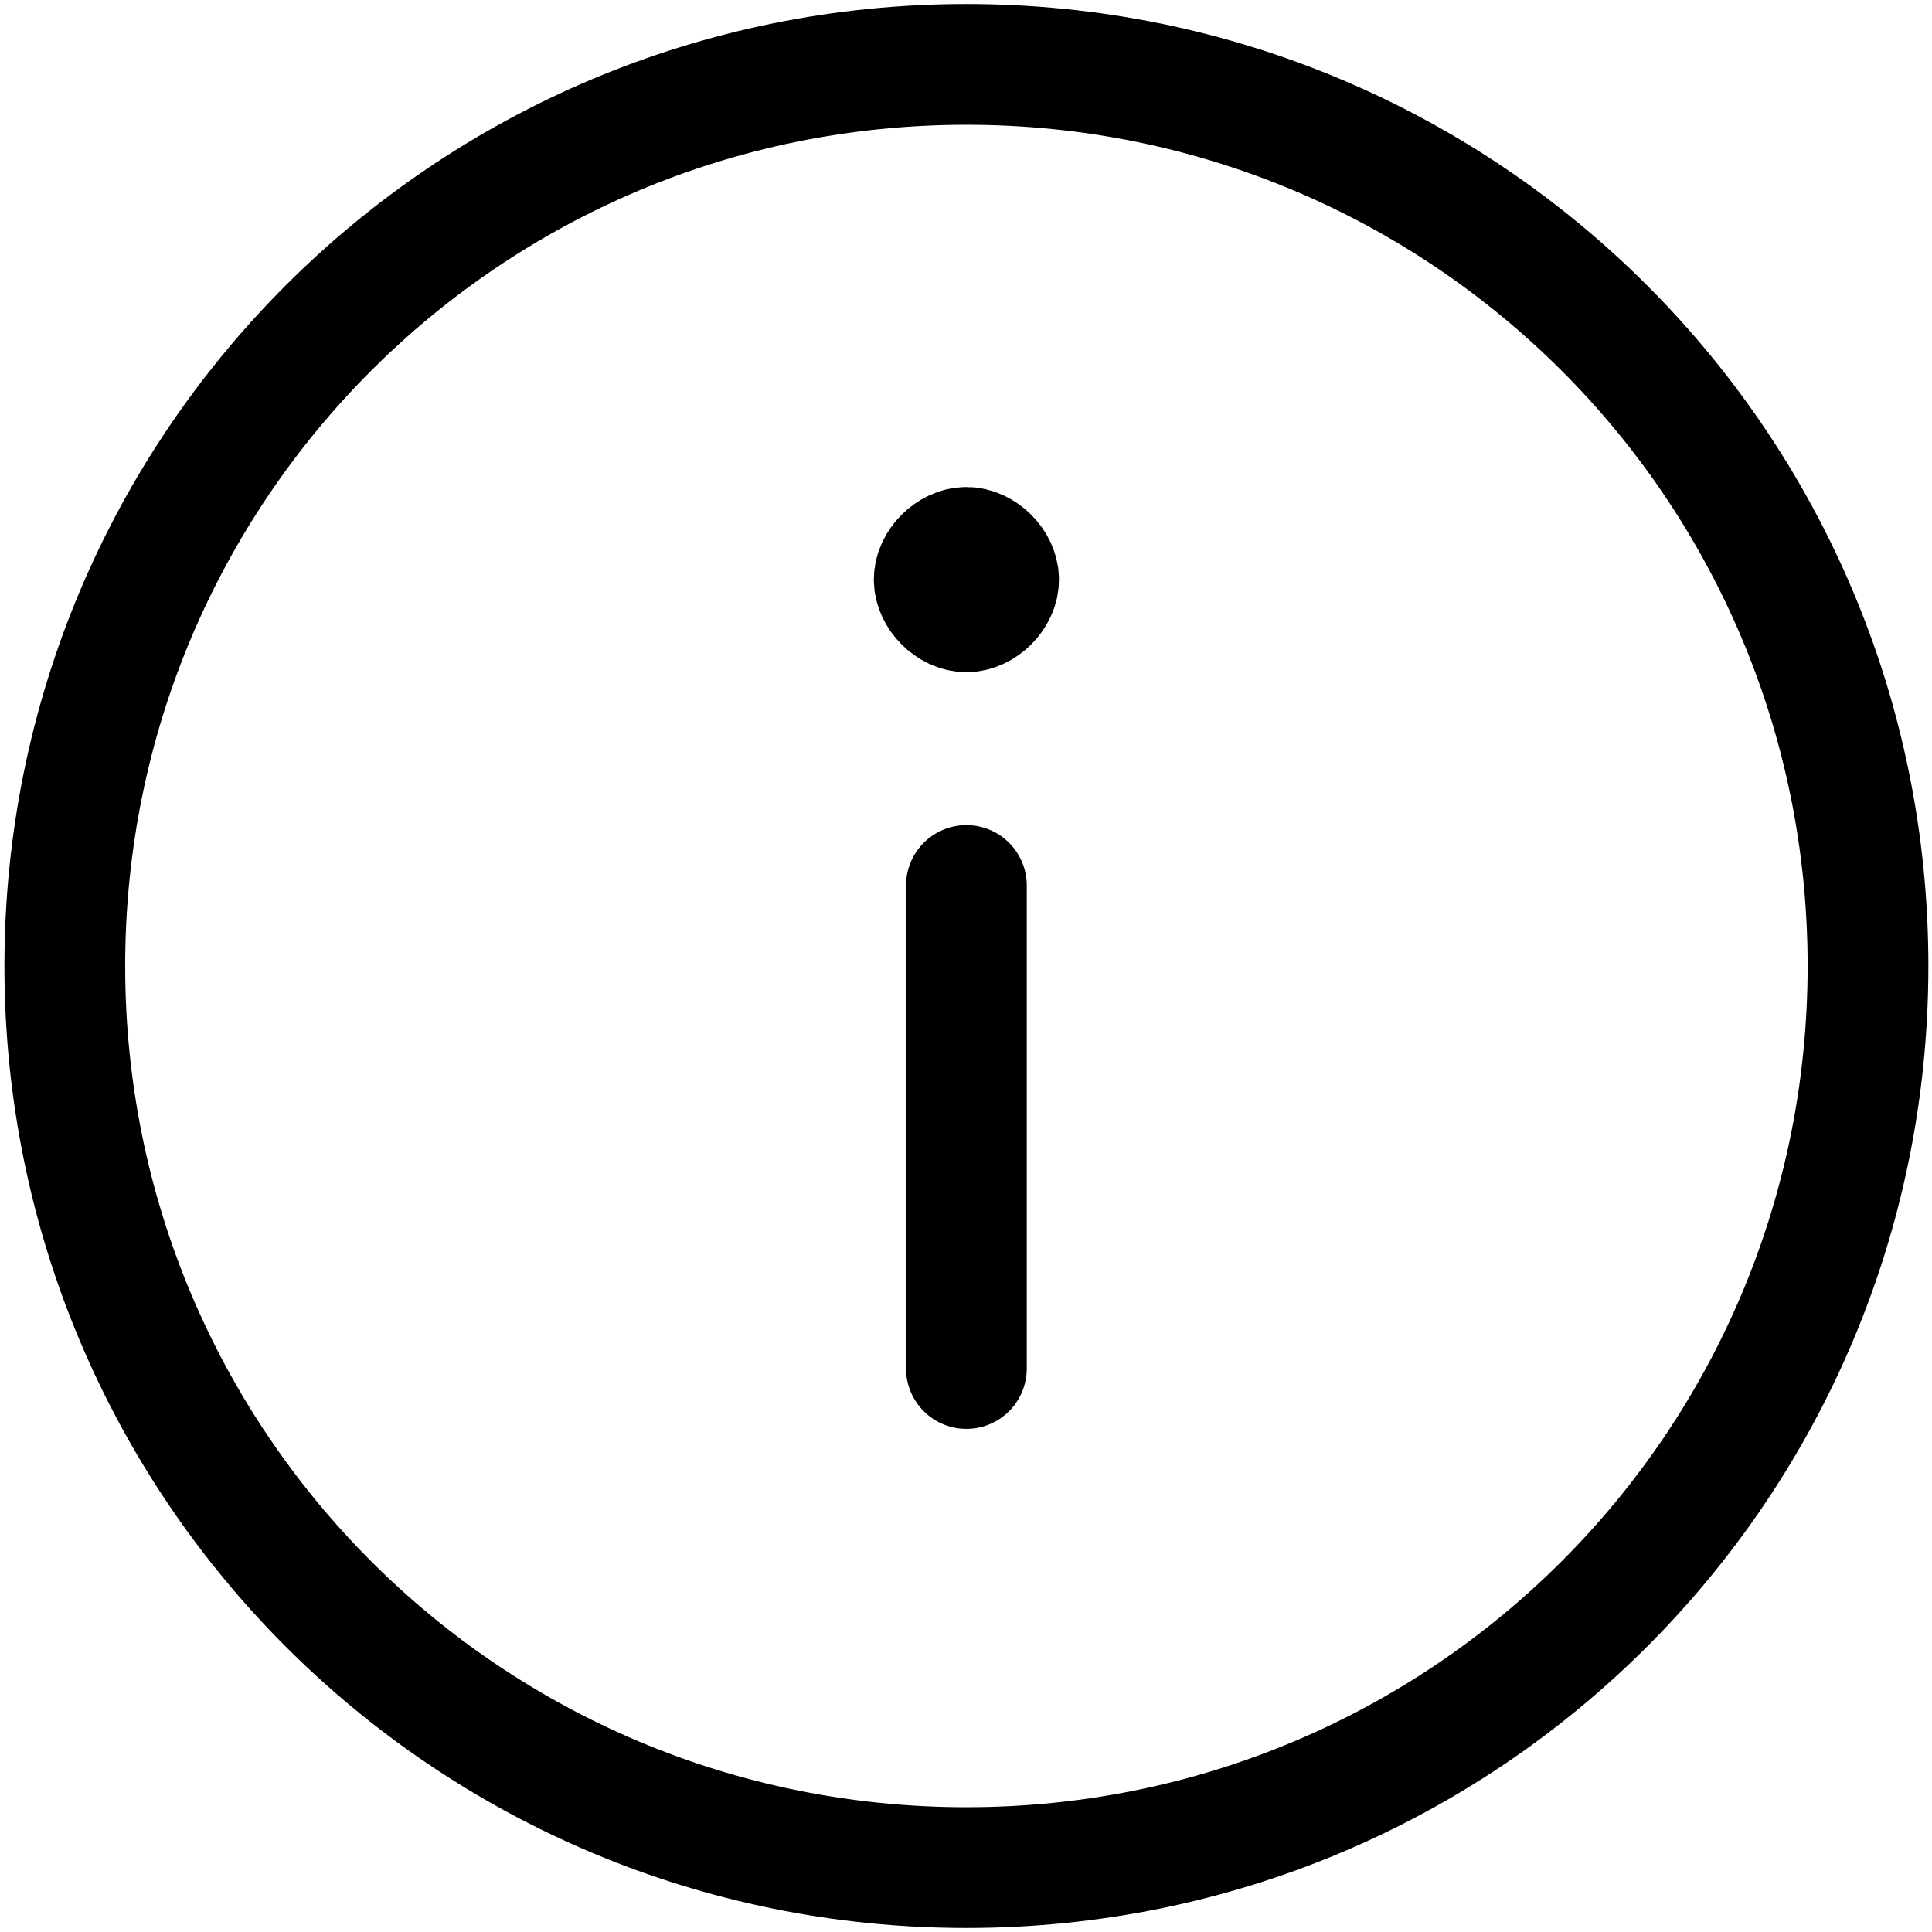
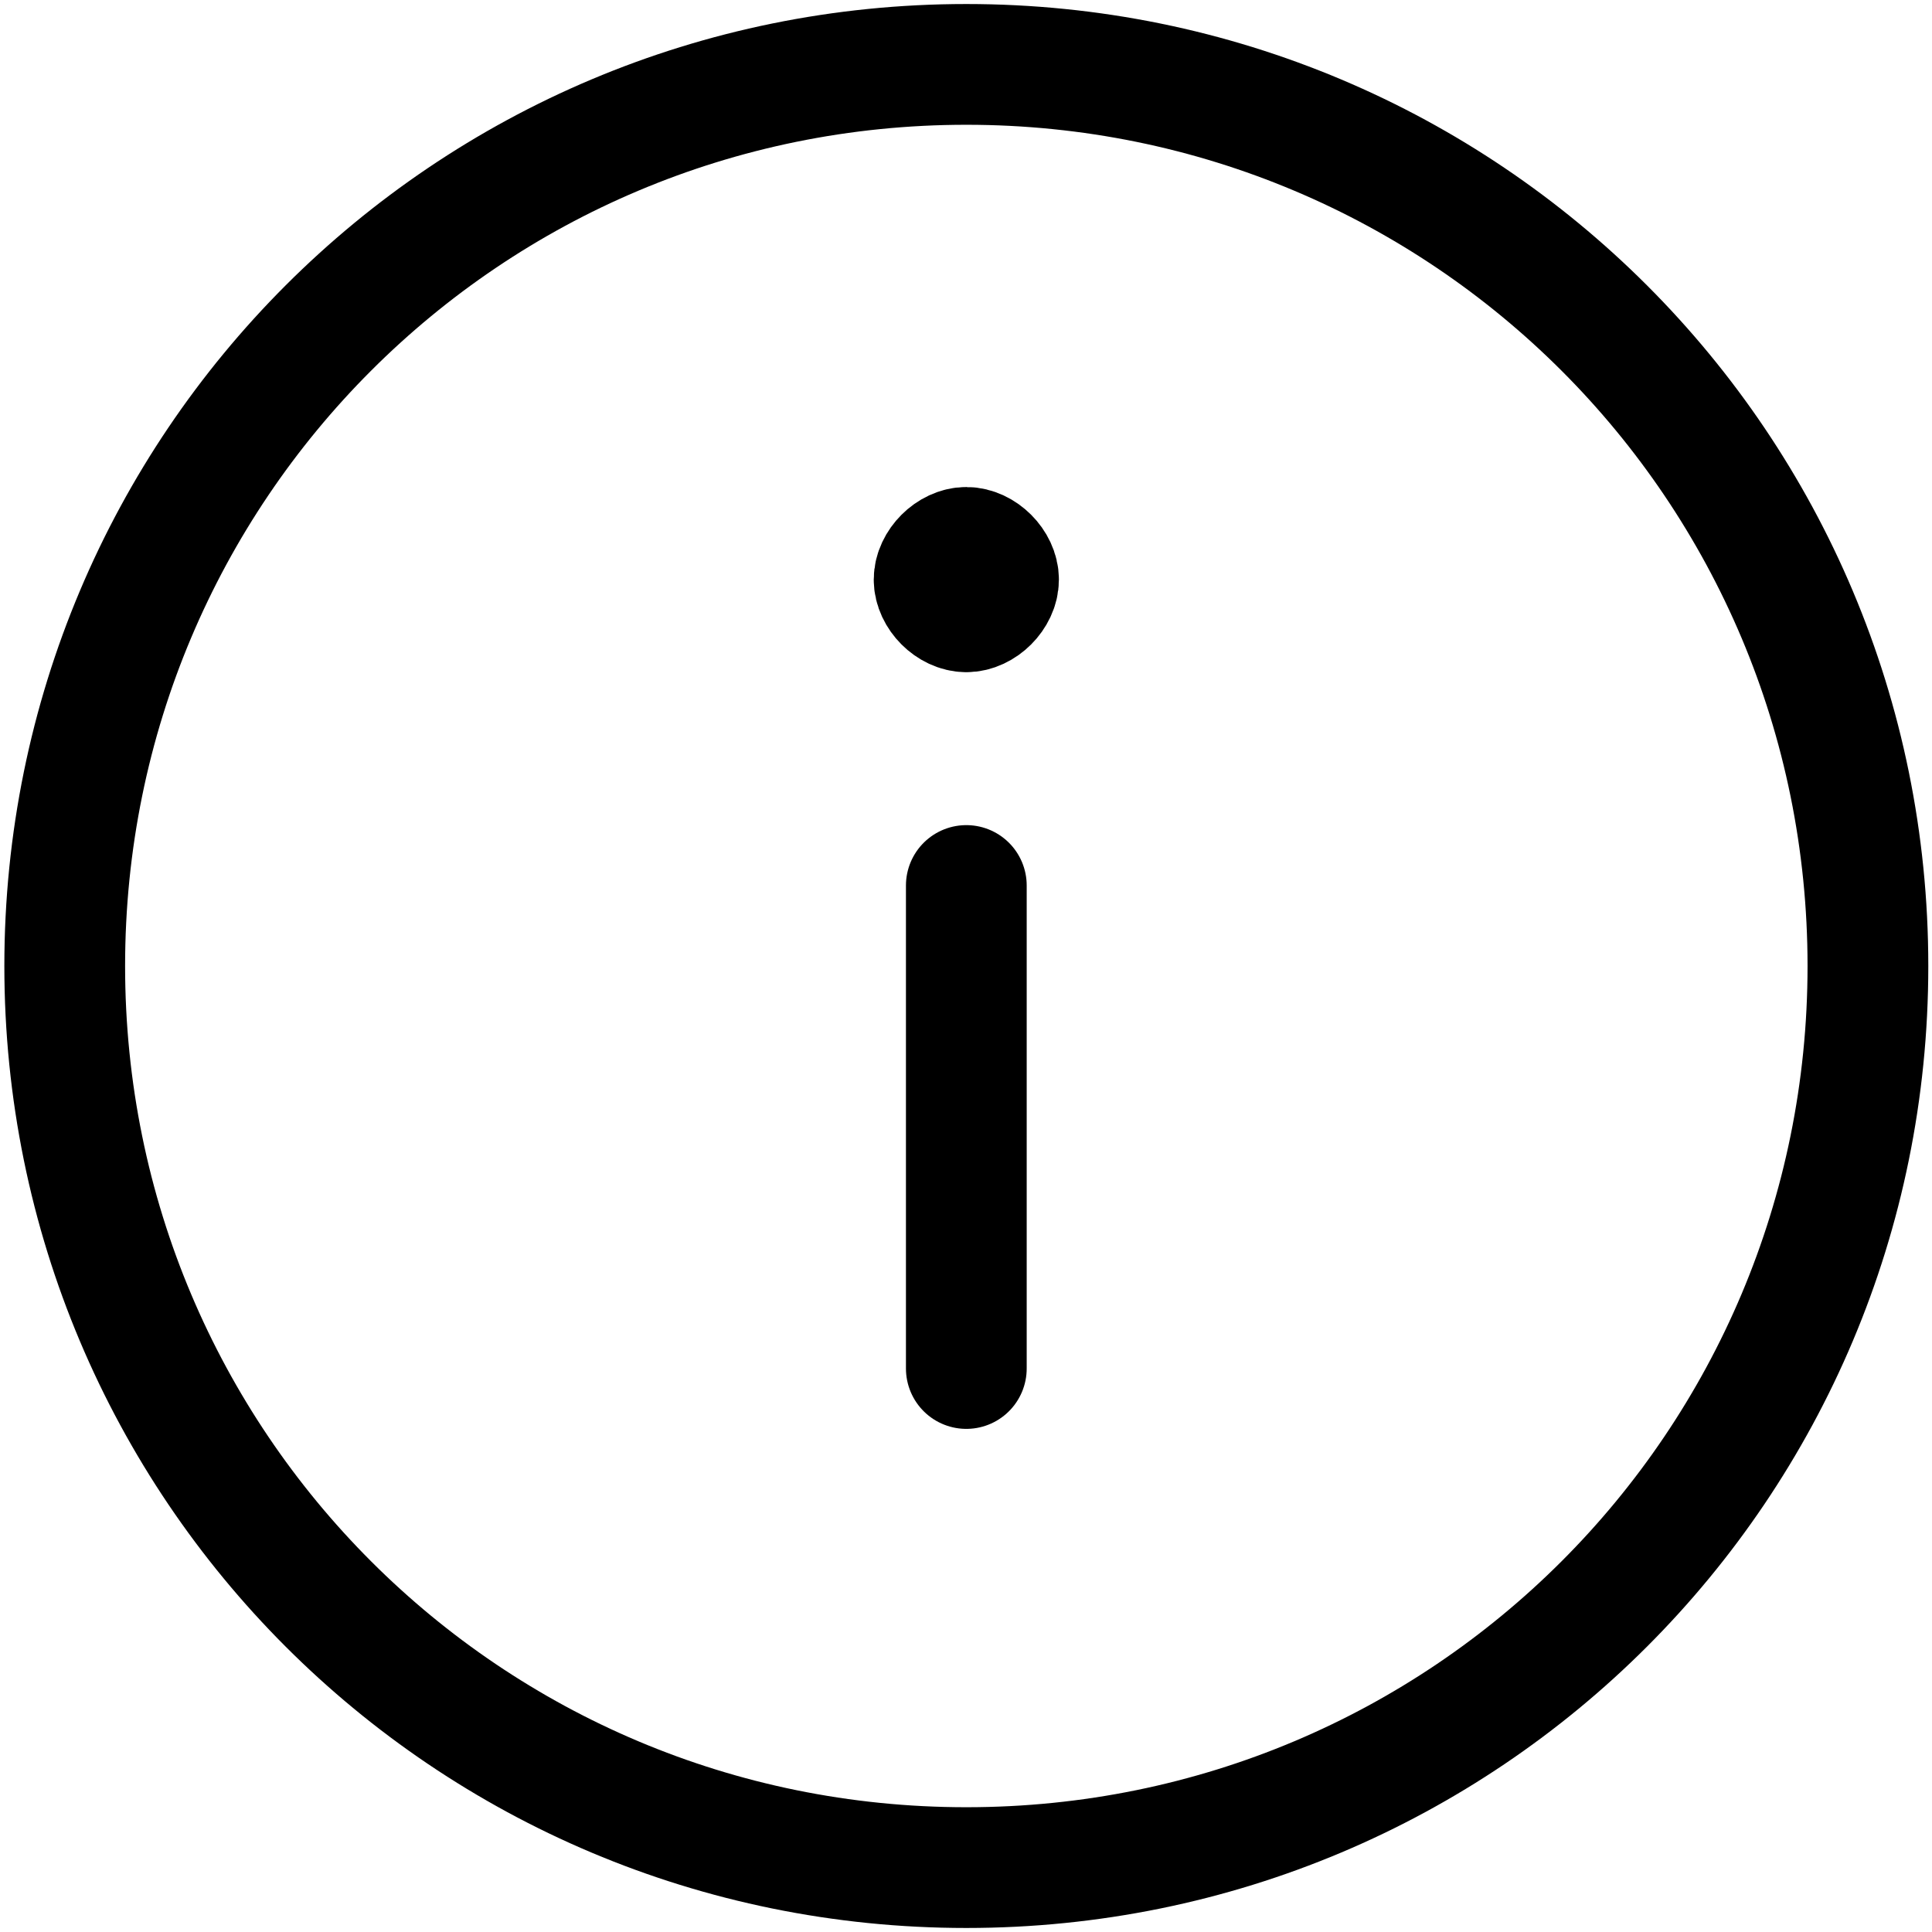
- <svg xmlns="http://www.w3.org/2000/svg" version="1.1" id="Слой_1" x="0px" y="0px" viewBox="0 0 24 24" style="enable-background:new 0 0 24 24;" xml:space="preserve">
-   <style type="text/css">
- 	.st0{fill:none;stroke-width:1.5;stroke-linecap:round;stroke-linejoin:round;}
- </style>
-   <g id="info_" transform="translate(663.005 5983) rotate(180)" stroke="currentColor">
+ <svg xmlns="http://www.w3.org/2000/svg" version="1.1" id="Слой_1" x="0" y="0" viewBox="0 0 24 24" xml:space="preserve">
+   <style type="text/css">.st0{fill:none;stroke-width:1.5;stroke-linecap:round;stroke-linejoin:round}</style>
+   <g id="info_" transform="rotate(180 331.502 2991.5)" stroke="currentColor">
    <g id="Group_586">
      <g id="remove-circle-bold">
-         <path id="Oval_293" class="st0" d="M651,5982.2c6.2,0,11.2-5,11.2-11.2s-5-11.2-11.2-11.2s-11.2,5-11.2,11.2l0,0     C639.8,5977.2,644.8,5982.2,651,5982.2z" />
-         <path id="Shape_2591" class="st0" d="M651,5966v6" />
-         <path id="Shape_2592" class="st0" d="M651,5975.4c-0.2,0-0.4,0.2-0.4,0.4s0.2,0.4,0.4,0.4s0.4-0.2,0.4-0.4     S651.2,5975.4,651,5975.4L651,5975.4" />
+         <path id="Oval_293" class="st0" d="M651 5982.2c6.2 0 11.2-5 11.2-11.2s-5-11.2-11.2-11.2-11.2 5-11.2 11.2h0c0 6.2 5 11.2 11.2 11.2z" />
+         <path id="Shape_2591" class="st0" d="M651 5966v6" />
+         <path id="Shape_2592" class="st0" d="M651 5975.4c-.2 0-.4.2-.4.4s.2.4.4.4.4-.2.4-.4-.2-.4-.4-.4h0" />
      </g>
    </g>
  </g>
</svg>
